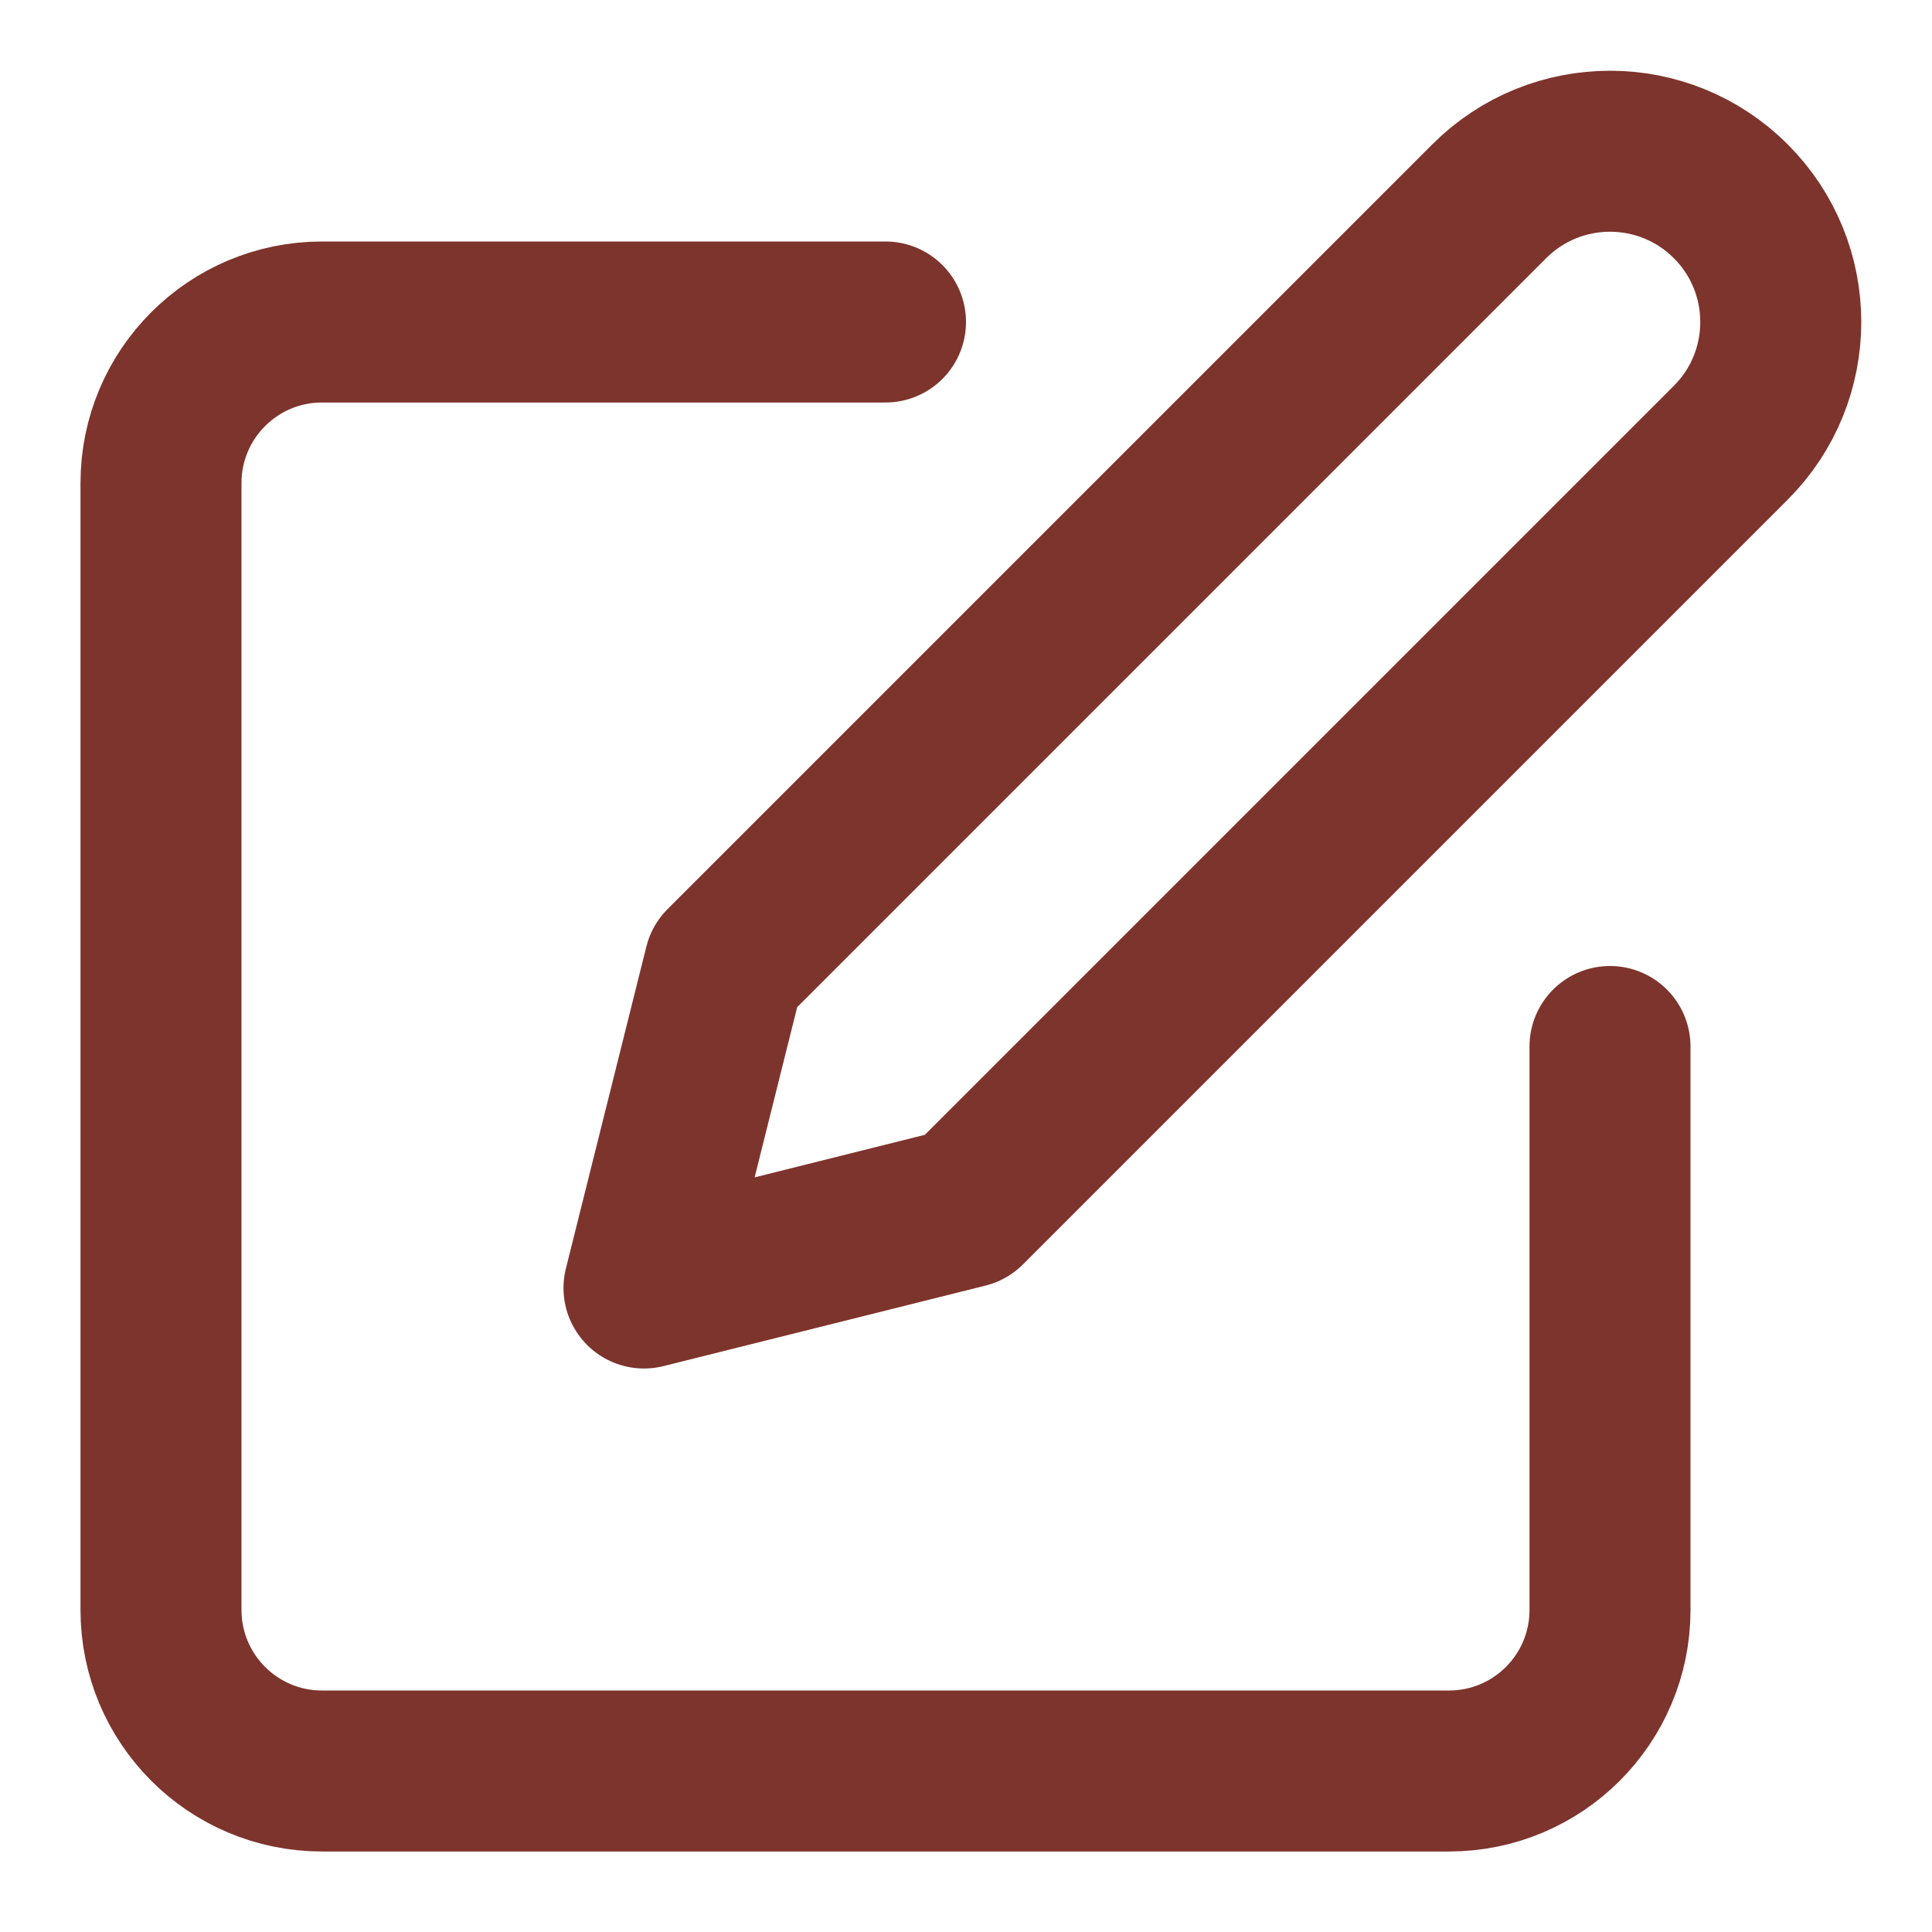
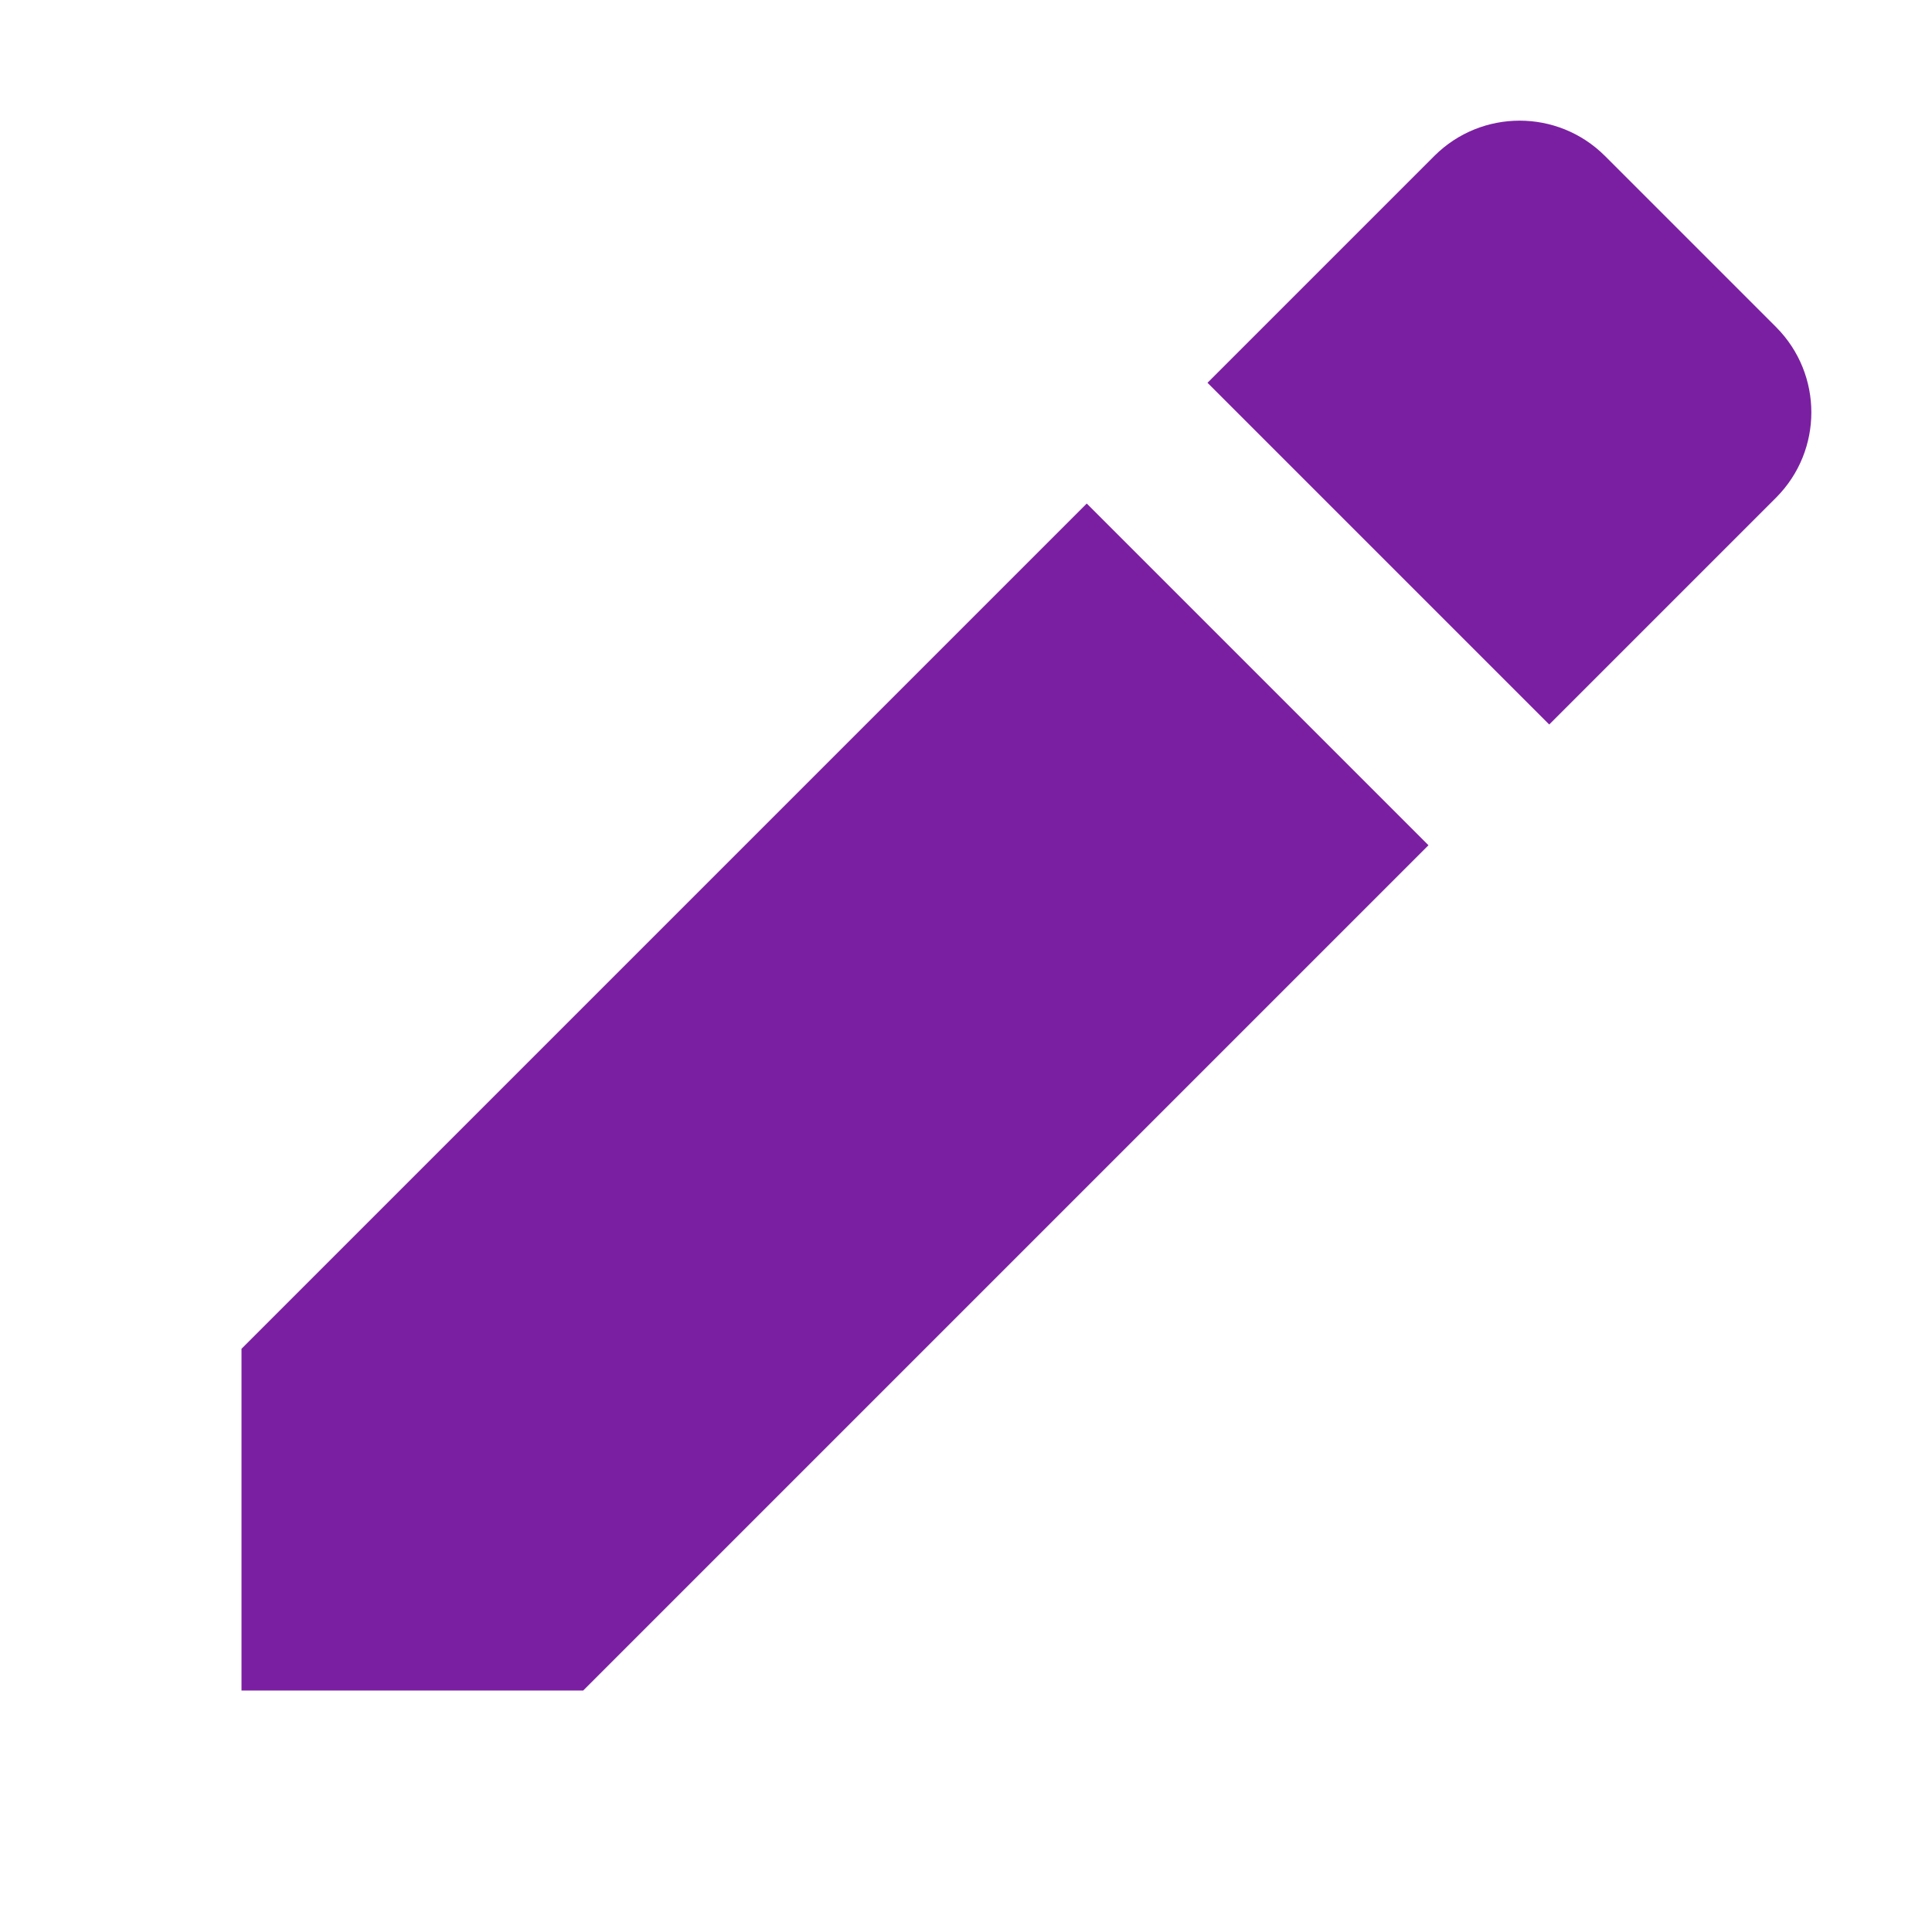
- <svg xmlns="http://www.w3.org/2000/svg" width="16" height="16" viewBox="0 0 24 24" fill="none" stroke="#7d342c" stroke-width="2" stroke-linecap="round" stroke-linejoin="round">
-   <path d="M11 4H4a2 2 0 0 0-2 2v14a2 2 0 0 0 2 2h14a2 2 0 0 0 2-2v-7" />
-   <path d="M18.5 2.5a2.121 2.121 0 1 1 3 3L12 15l-4 1 1-4 9.5-9.5z" />
+ <svg xmlns="http://www.w3.org/2000/svg" viewBox="0 0 16 16" width="16" height="16">
+   <path d="M13.29 1.29a1 1 0 0 0-1.41 0L10 3.17 12.83 6l1.88-1.88a1 1 0 0 0 0-1.41l-1.42-1.42zM9 4.17l-7 7V14h2.83l7-7L9 4.17z" fill="#7B1FA2" />
</svg>
